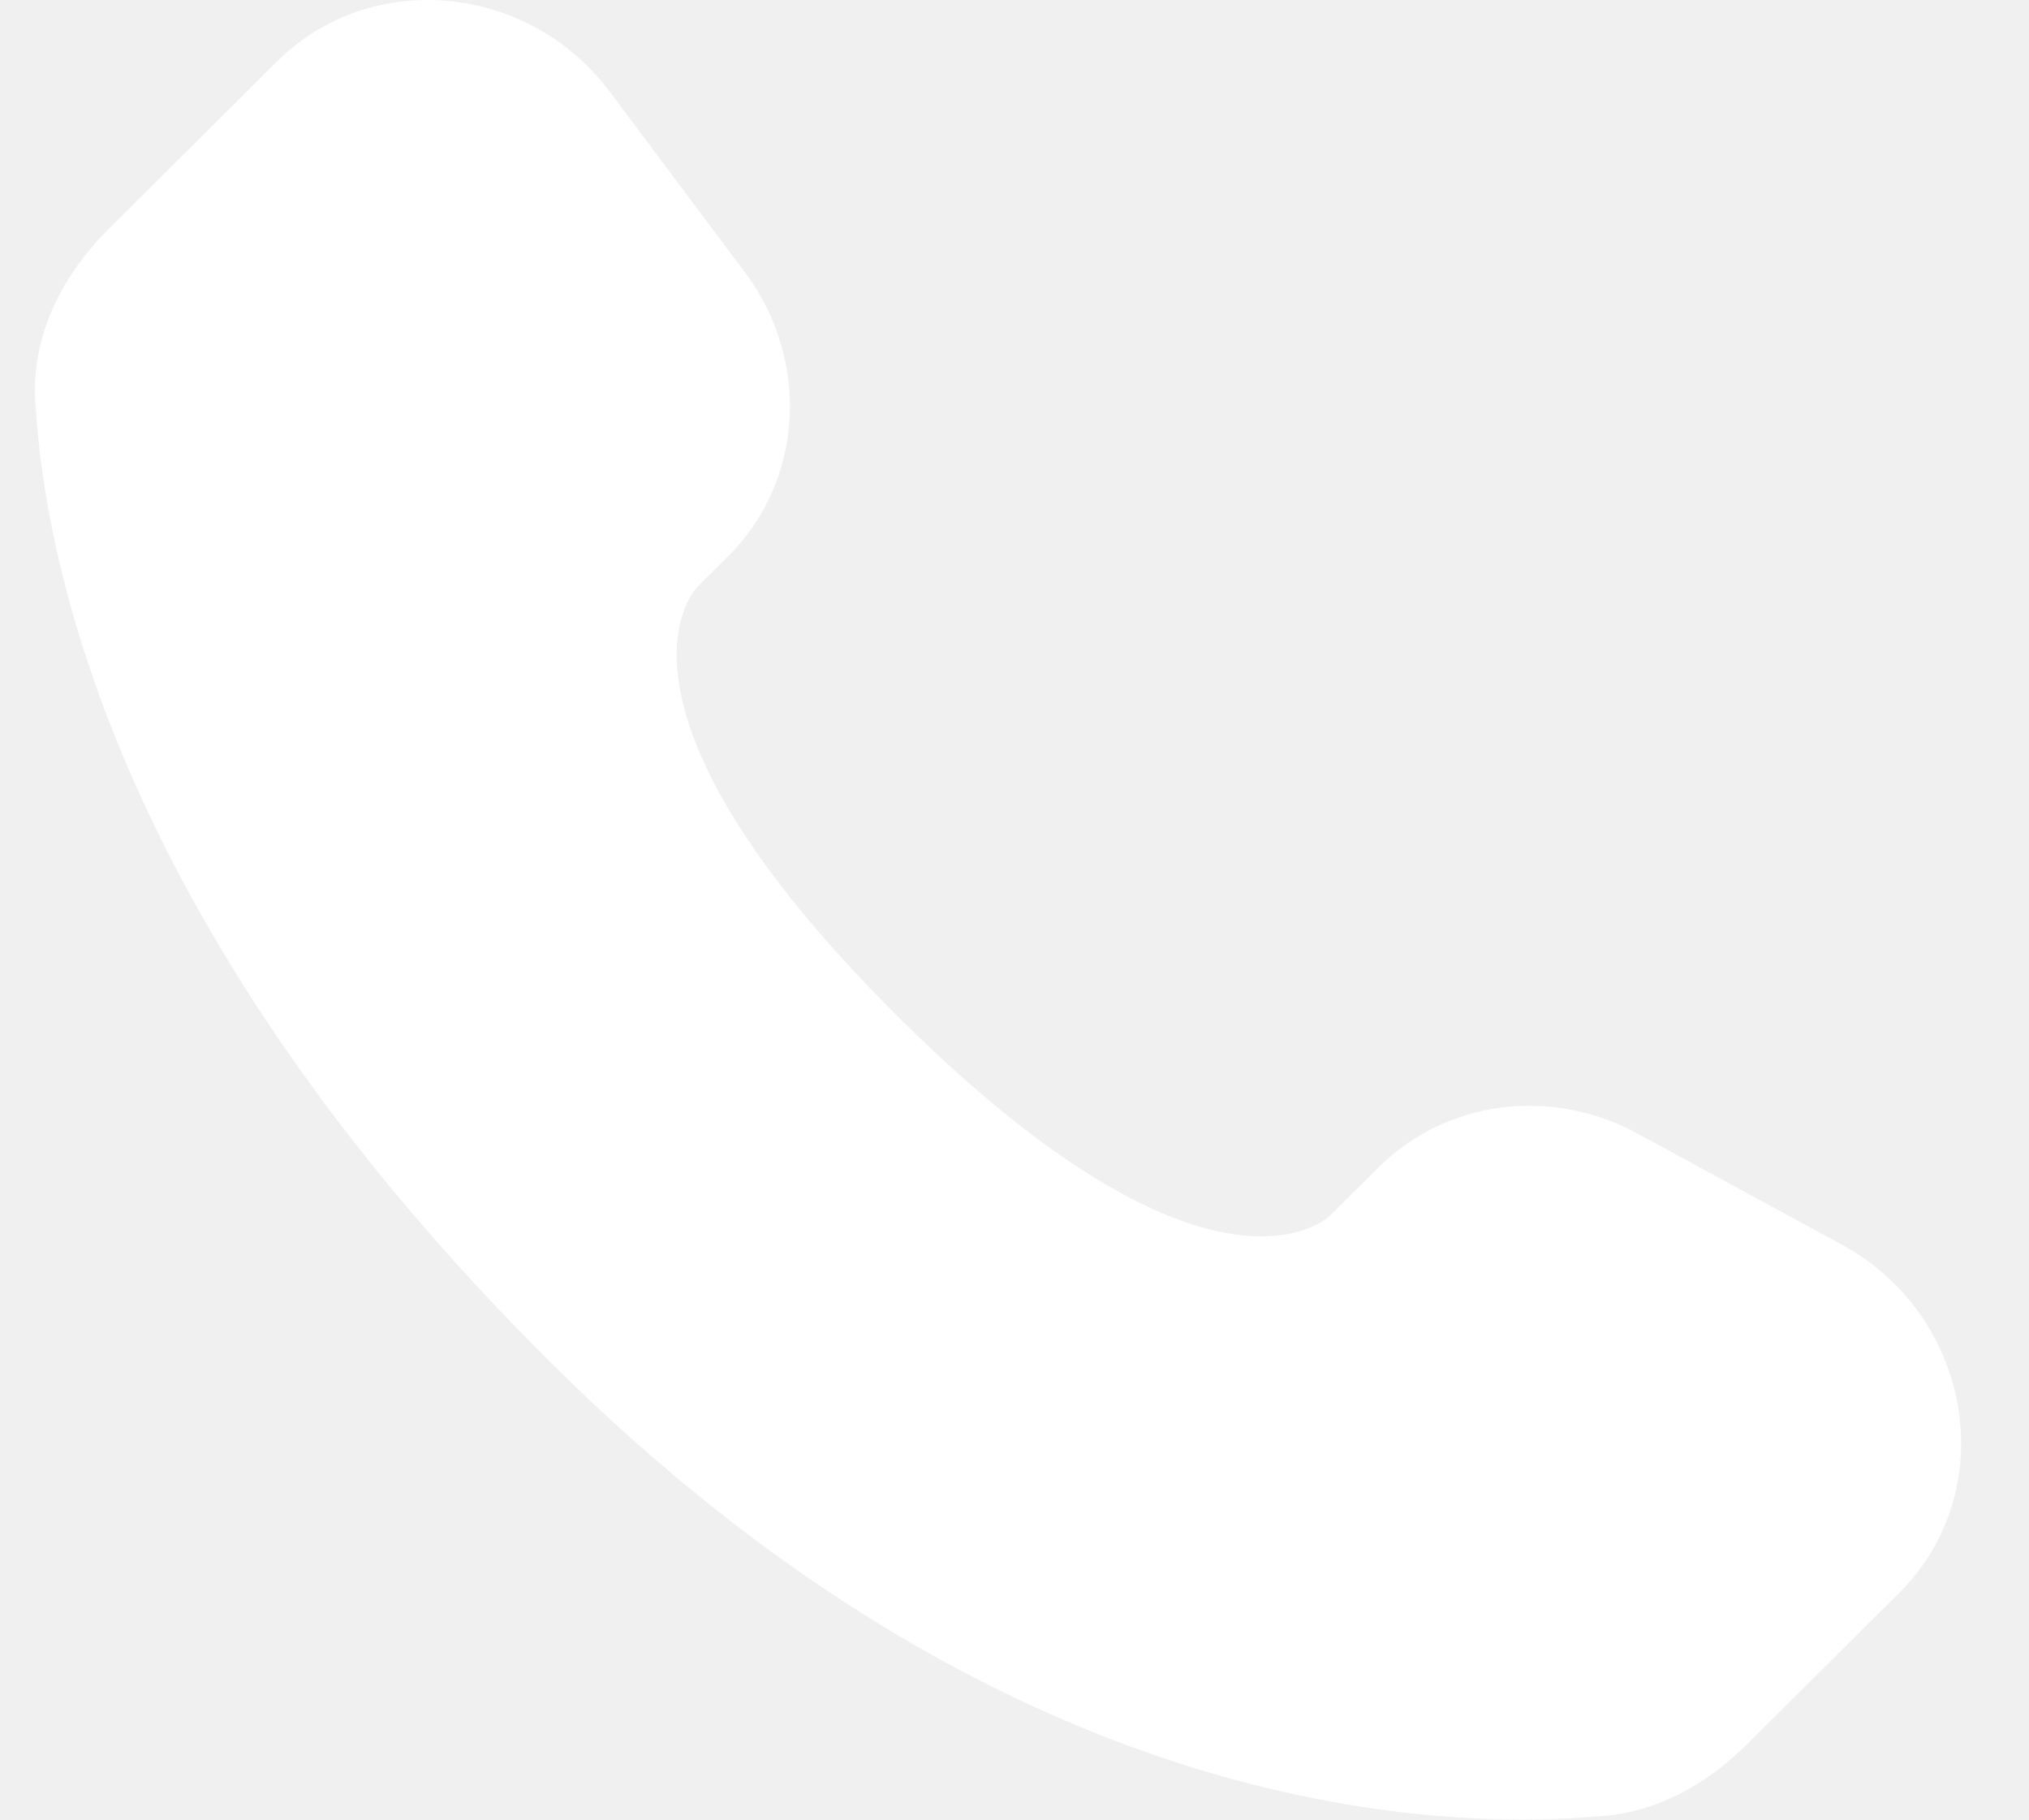
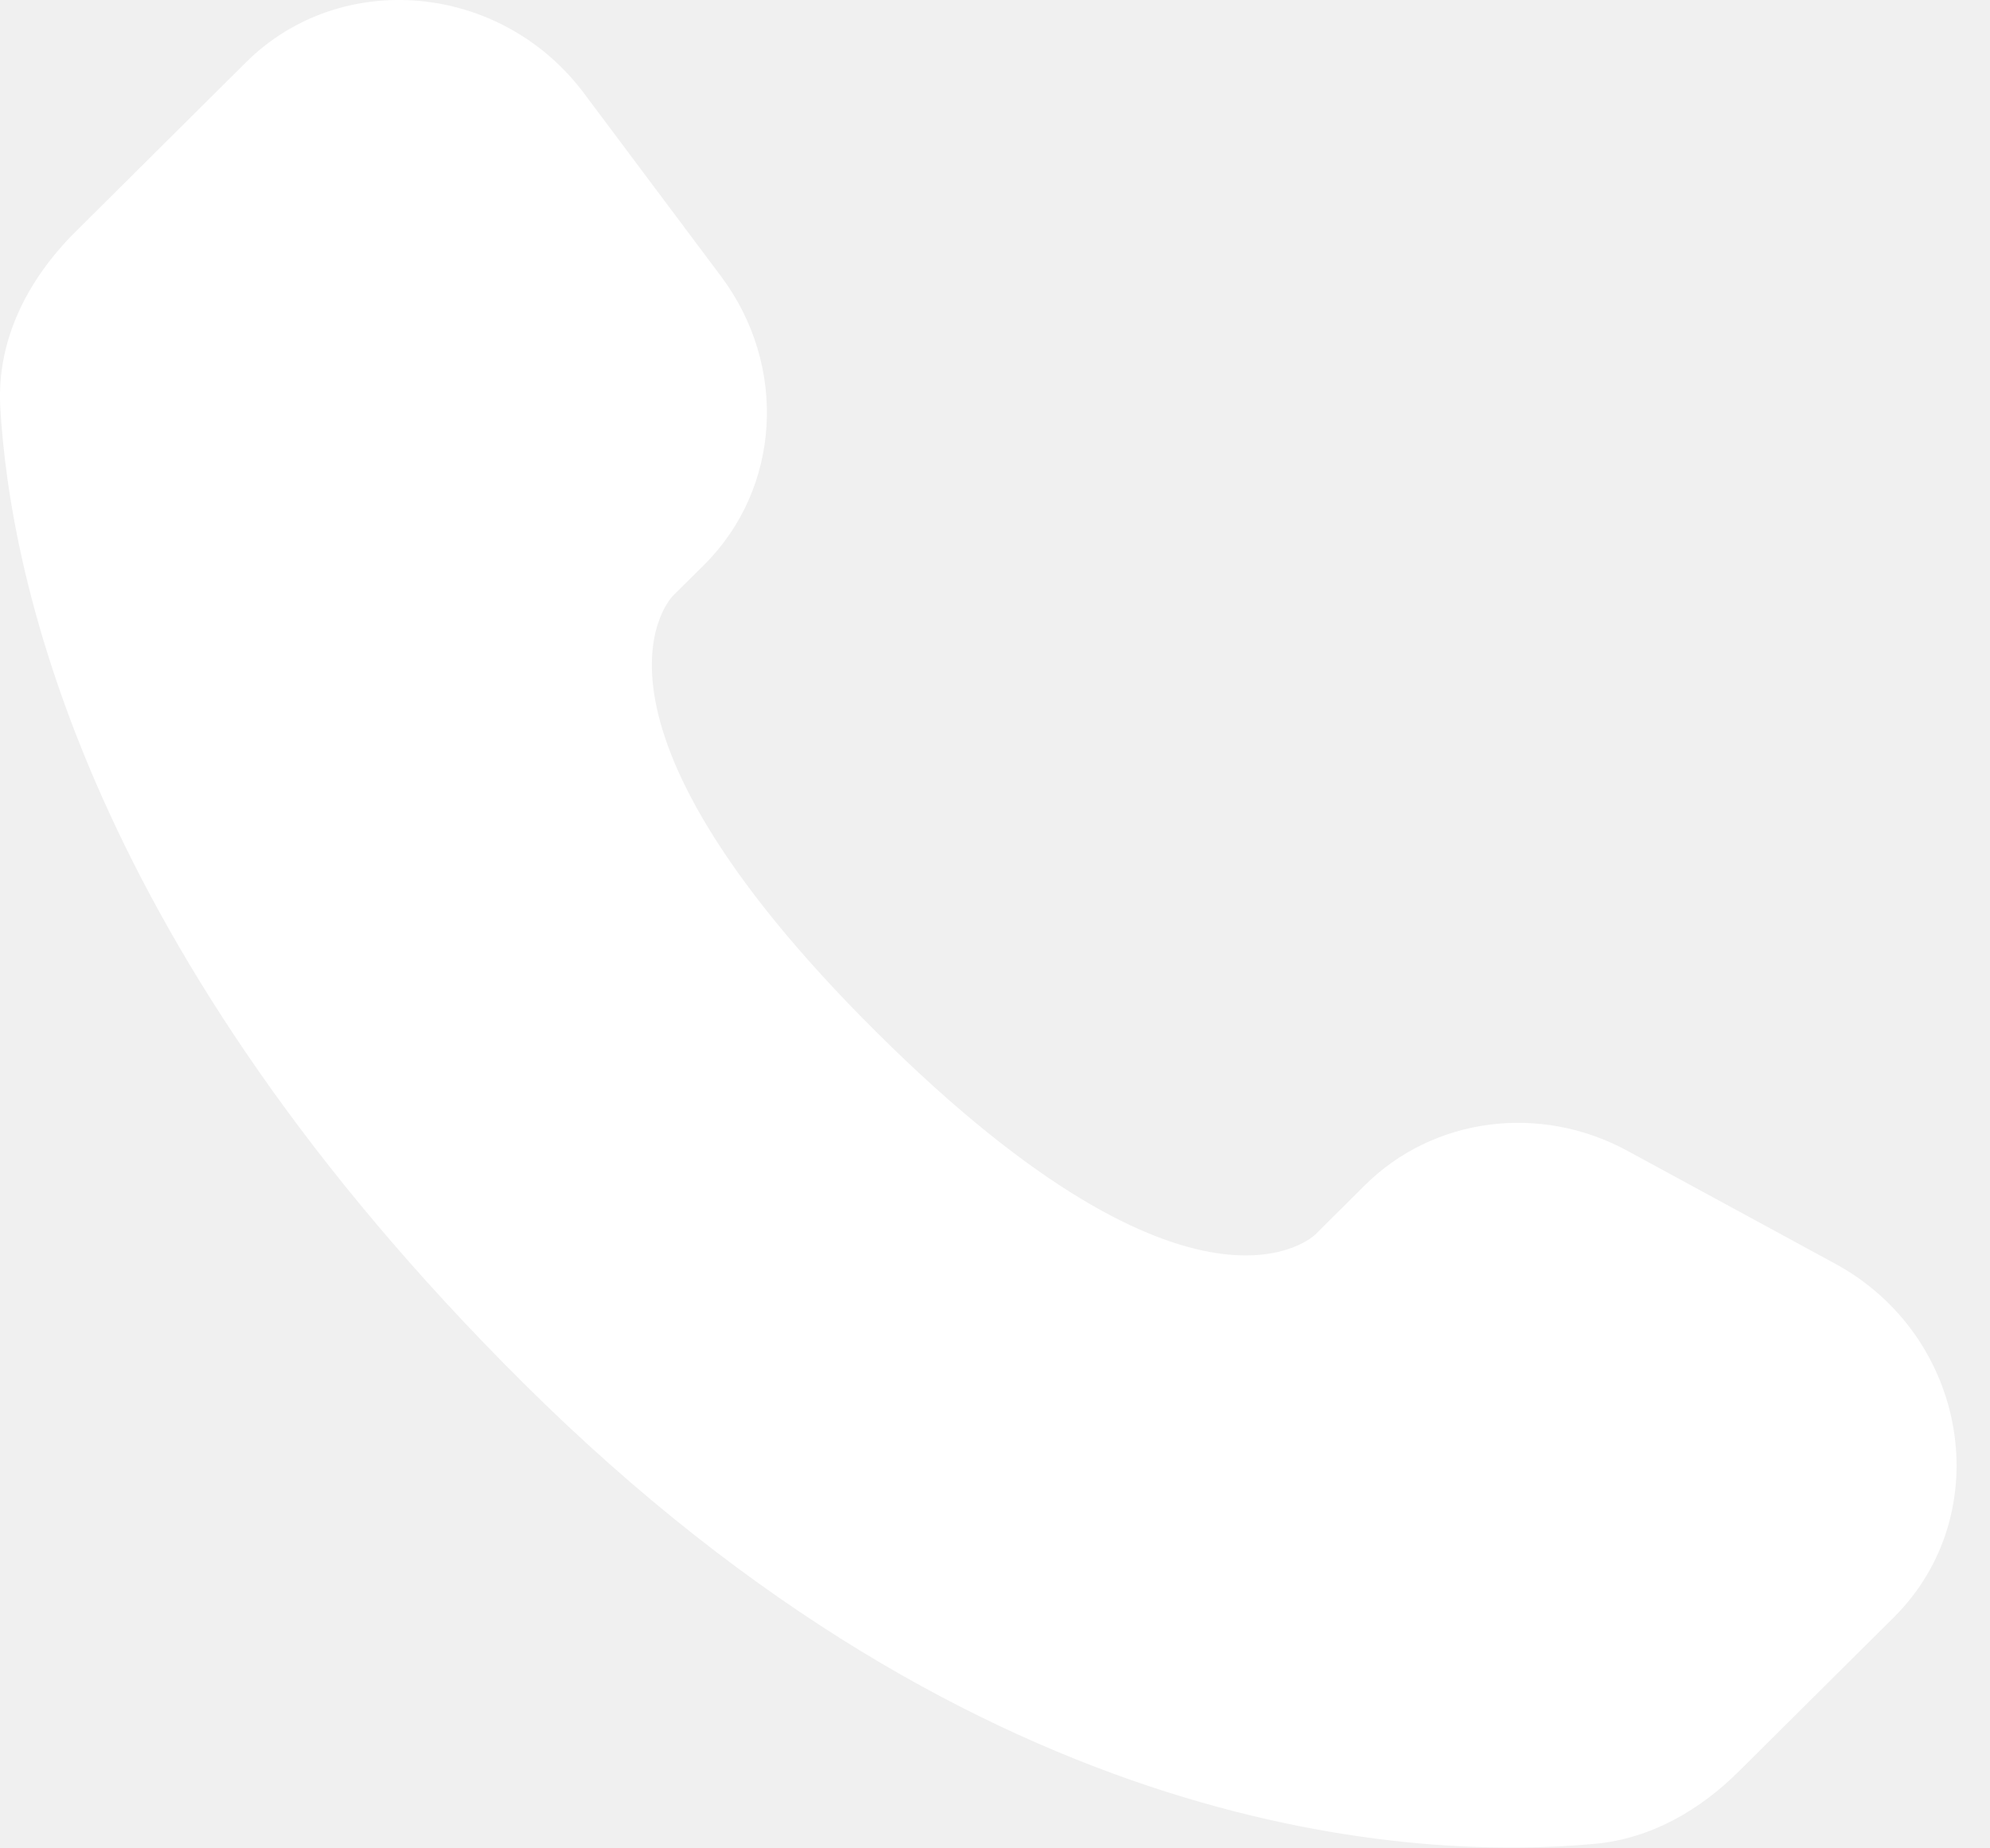
- <svg xmlns="http://www.w3.org/2000/svg" width="29" height="26" viewBox="0 0 29 26" fill="none">
-   <path d="M19.704 16.68L19.007 17.373C19.007 17.373 17.351 19.019 12.832 14.525C8.312 10.031 9.968 8.385 9.968 8.385L10.407 7.949C11.488 6.874 11.589 5.149 10.646 3.89L8.718 1.314C7.551 -0.245 5.296 -0.451 3.959 0.879L1.558 3.266C0.895 3.926 0.451 4.78 0.504 5.729C0.642 8.155 1.74 13.374 7.865 19.464C14.36 25.922 20.454 26.179 22.946 25.947C23.734 25.873 24.42 25.472 24.972 24.922L27.145 22.762C28.612 21.304 28.198 18.804 26.322 17.784L23.4 16.196C22.168 15.526 20.667 15.723 19.704 16.68Z" fill="white" />
+ <svg xmlns="http://www.w3.org/2000/svg" width="28" height="26" viewBox="0 0 28 26" fill="none">
+   <path d="M19.204 16.68L18.507 17.373C18.507 17.373 16.851 19.019 12.332 14.525C7.812 10.031 9.468 8.385 9.468 8.385L9.907 7.949C10.988 6.874 11.089 5.149 10.146 3.89L8.218 1.314C7.051 -0.245 4.796 -0.451 3.459 0.879L1.058 3.266C0.395 3.926 -0.049 4.78 0.004 5.729C0.142 8.155 1.24 13.374 7.365 19.464C13.86 25.922 19.954 26.179 22.446 25.947C23.234 25.873 23.92 25.472 24.472 24.922L26.645 22.762C28.112 21.304 27.698 18.804 25.822 17.784L22.9 16.196C21.668 15.526 20.167 15.723 19.204 16.68Z" fill="white" />
</svg>
